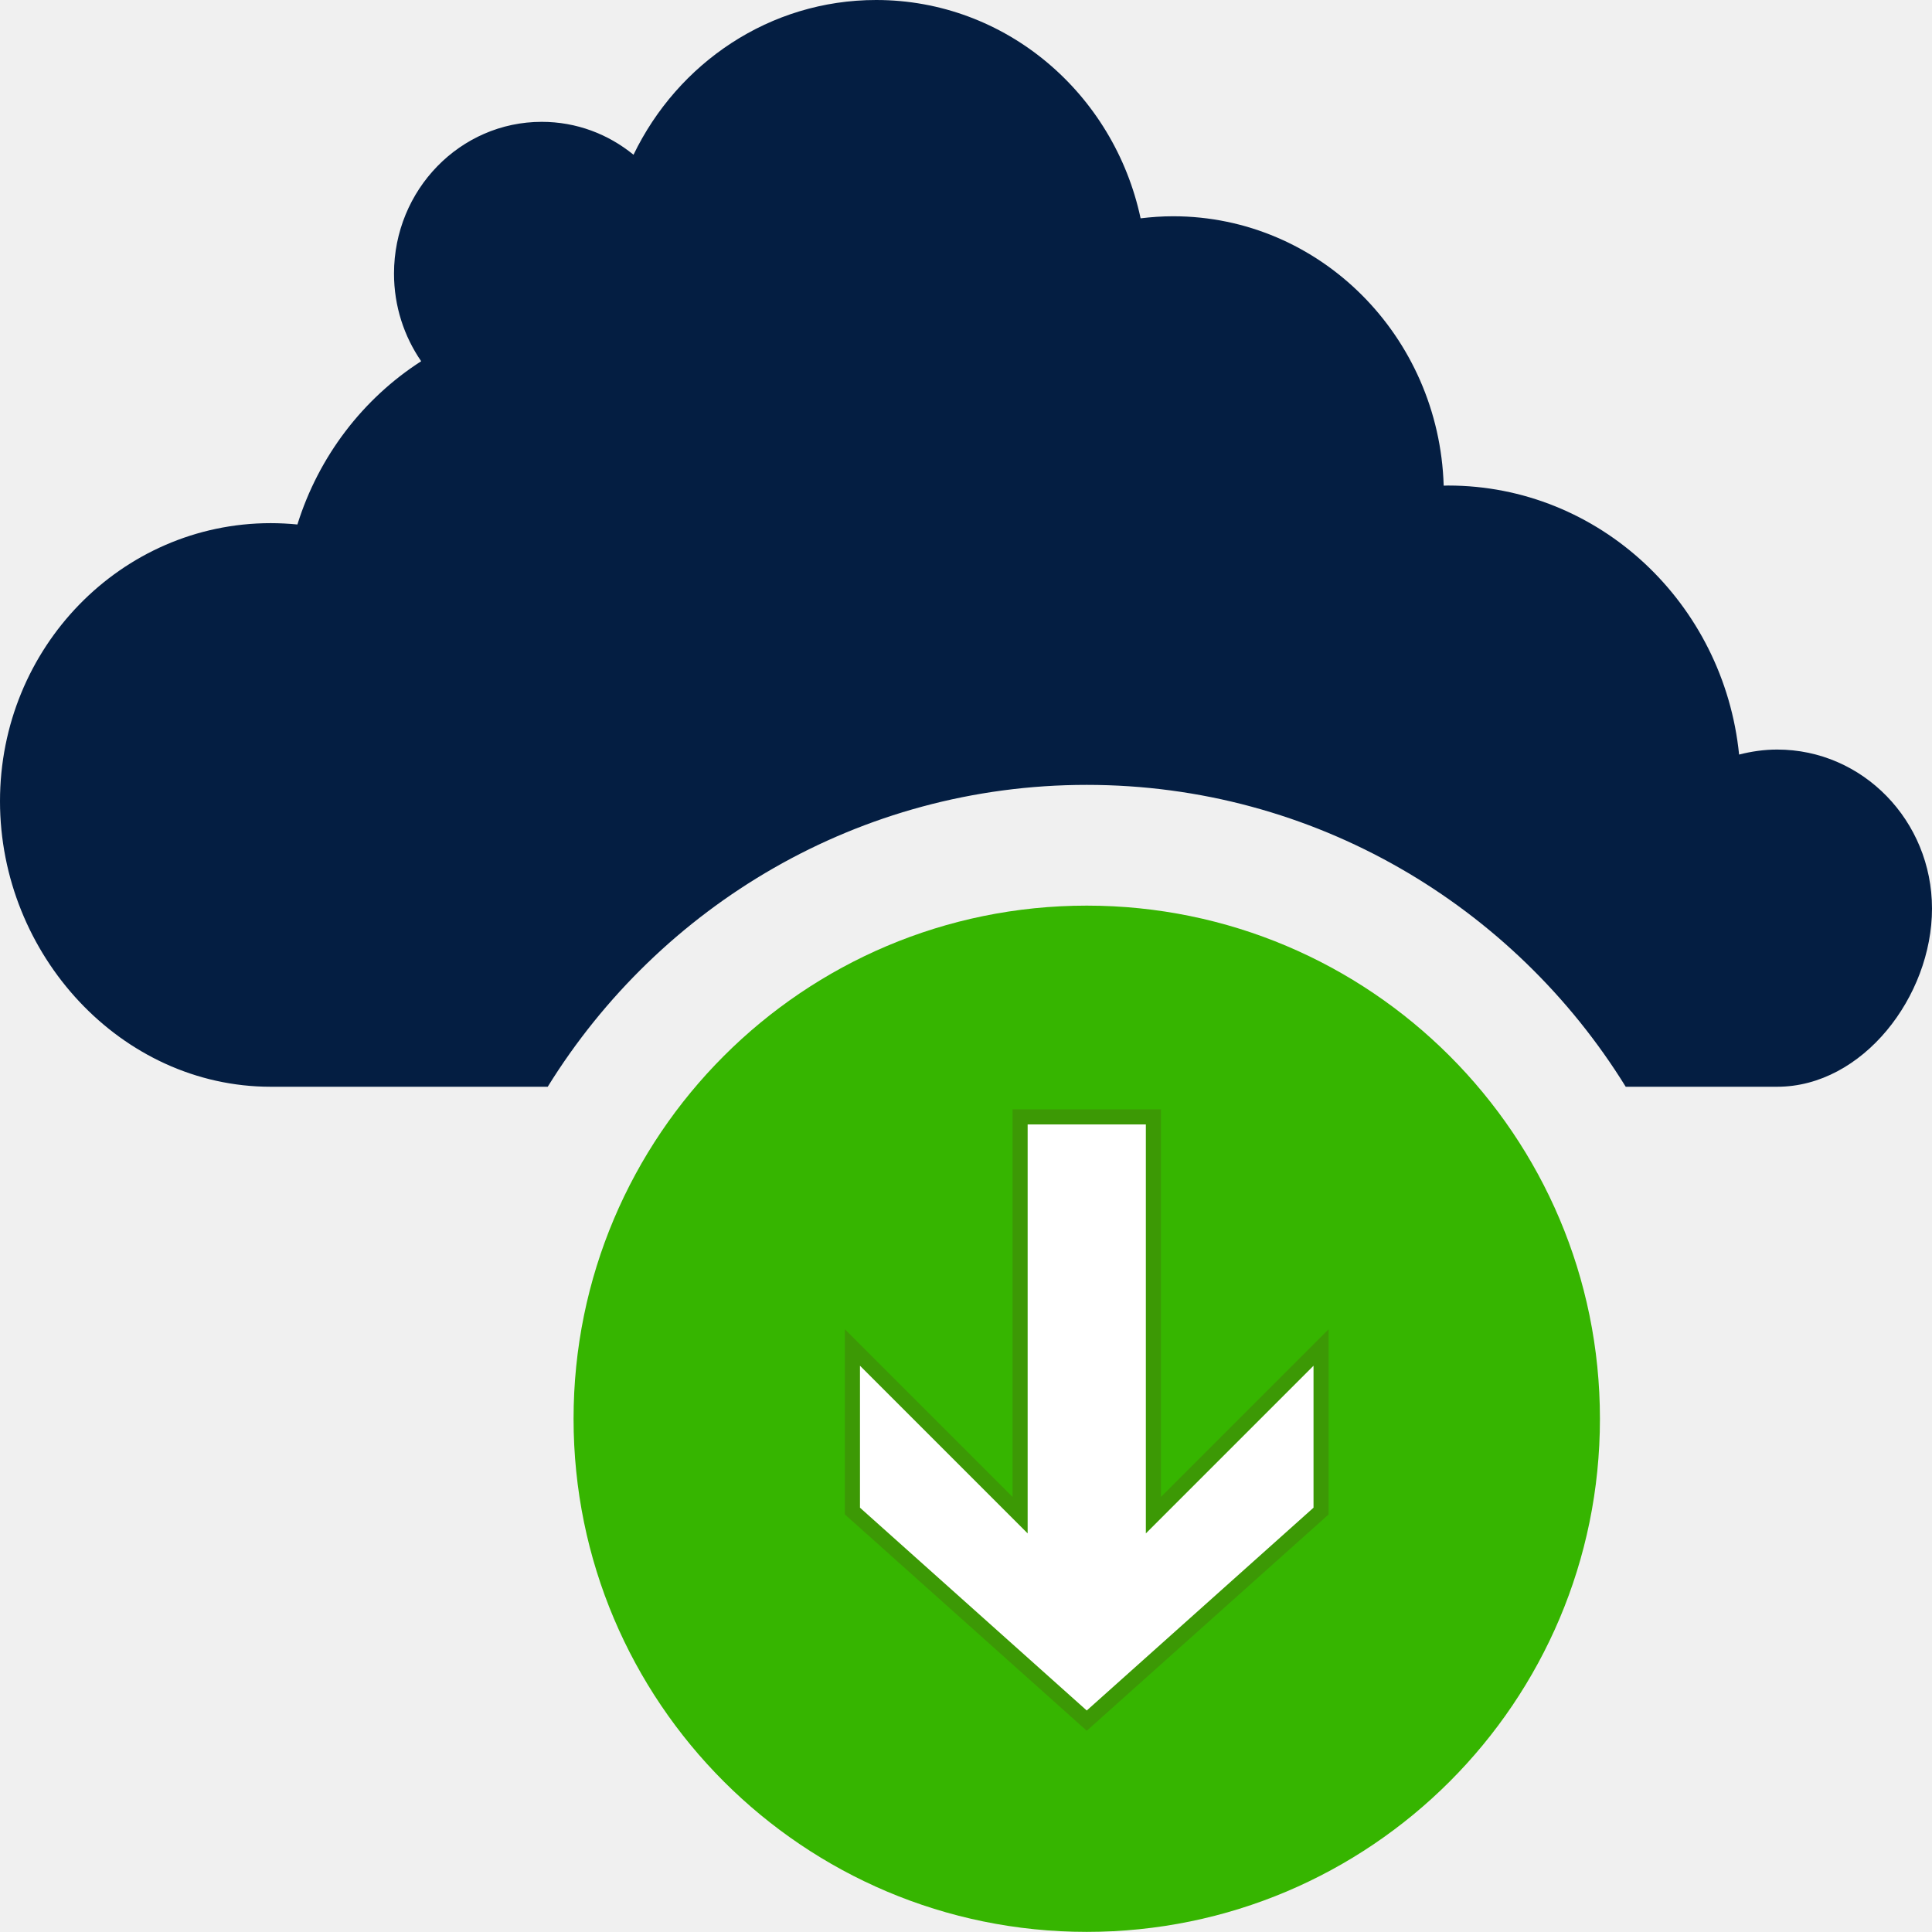
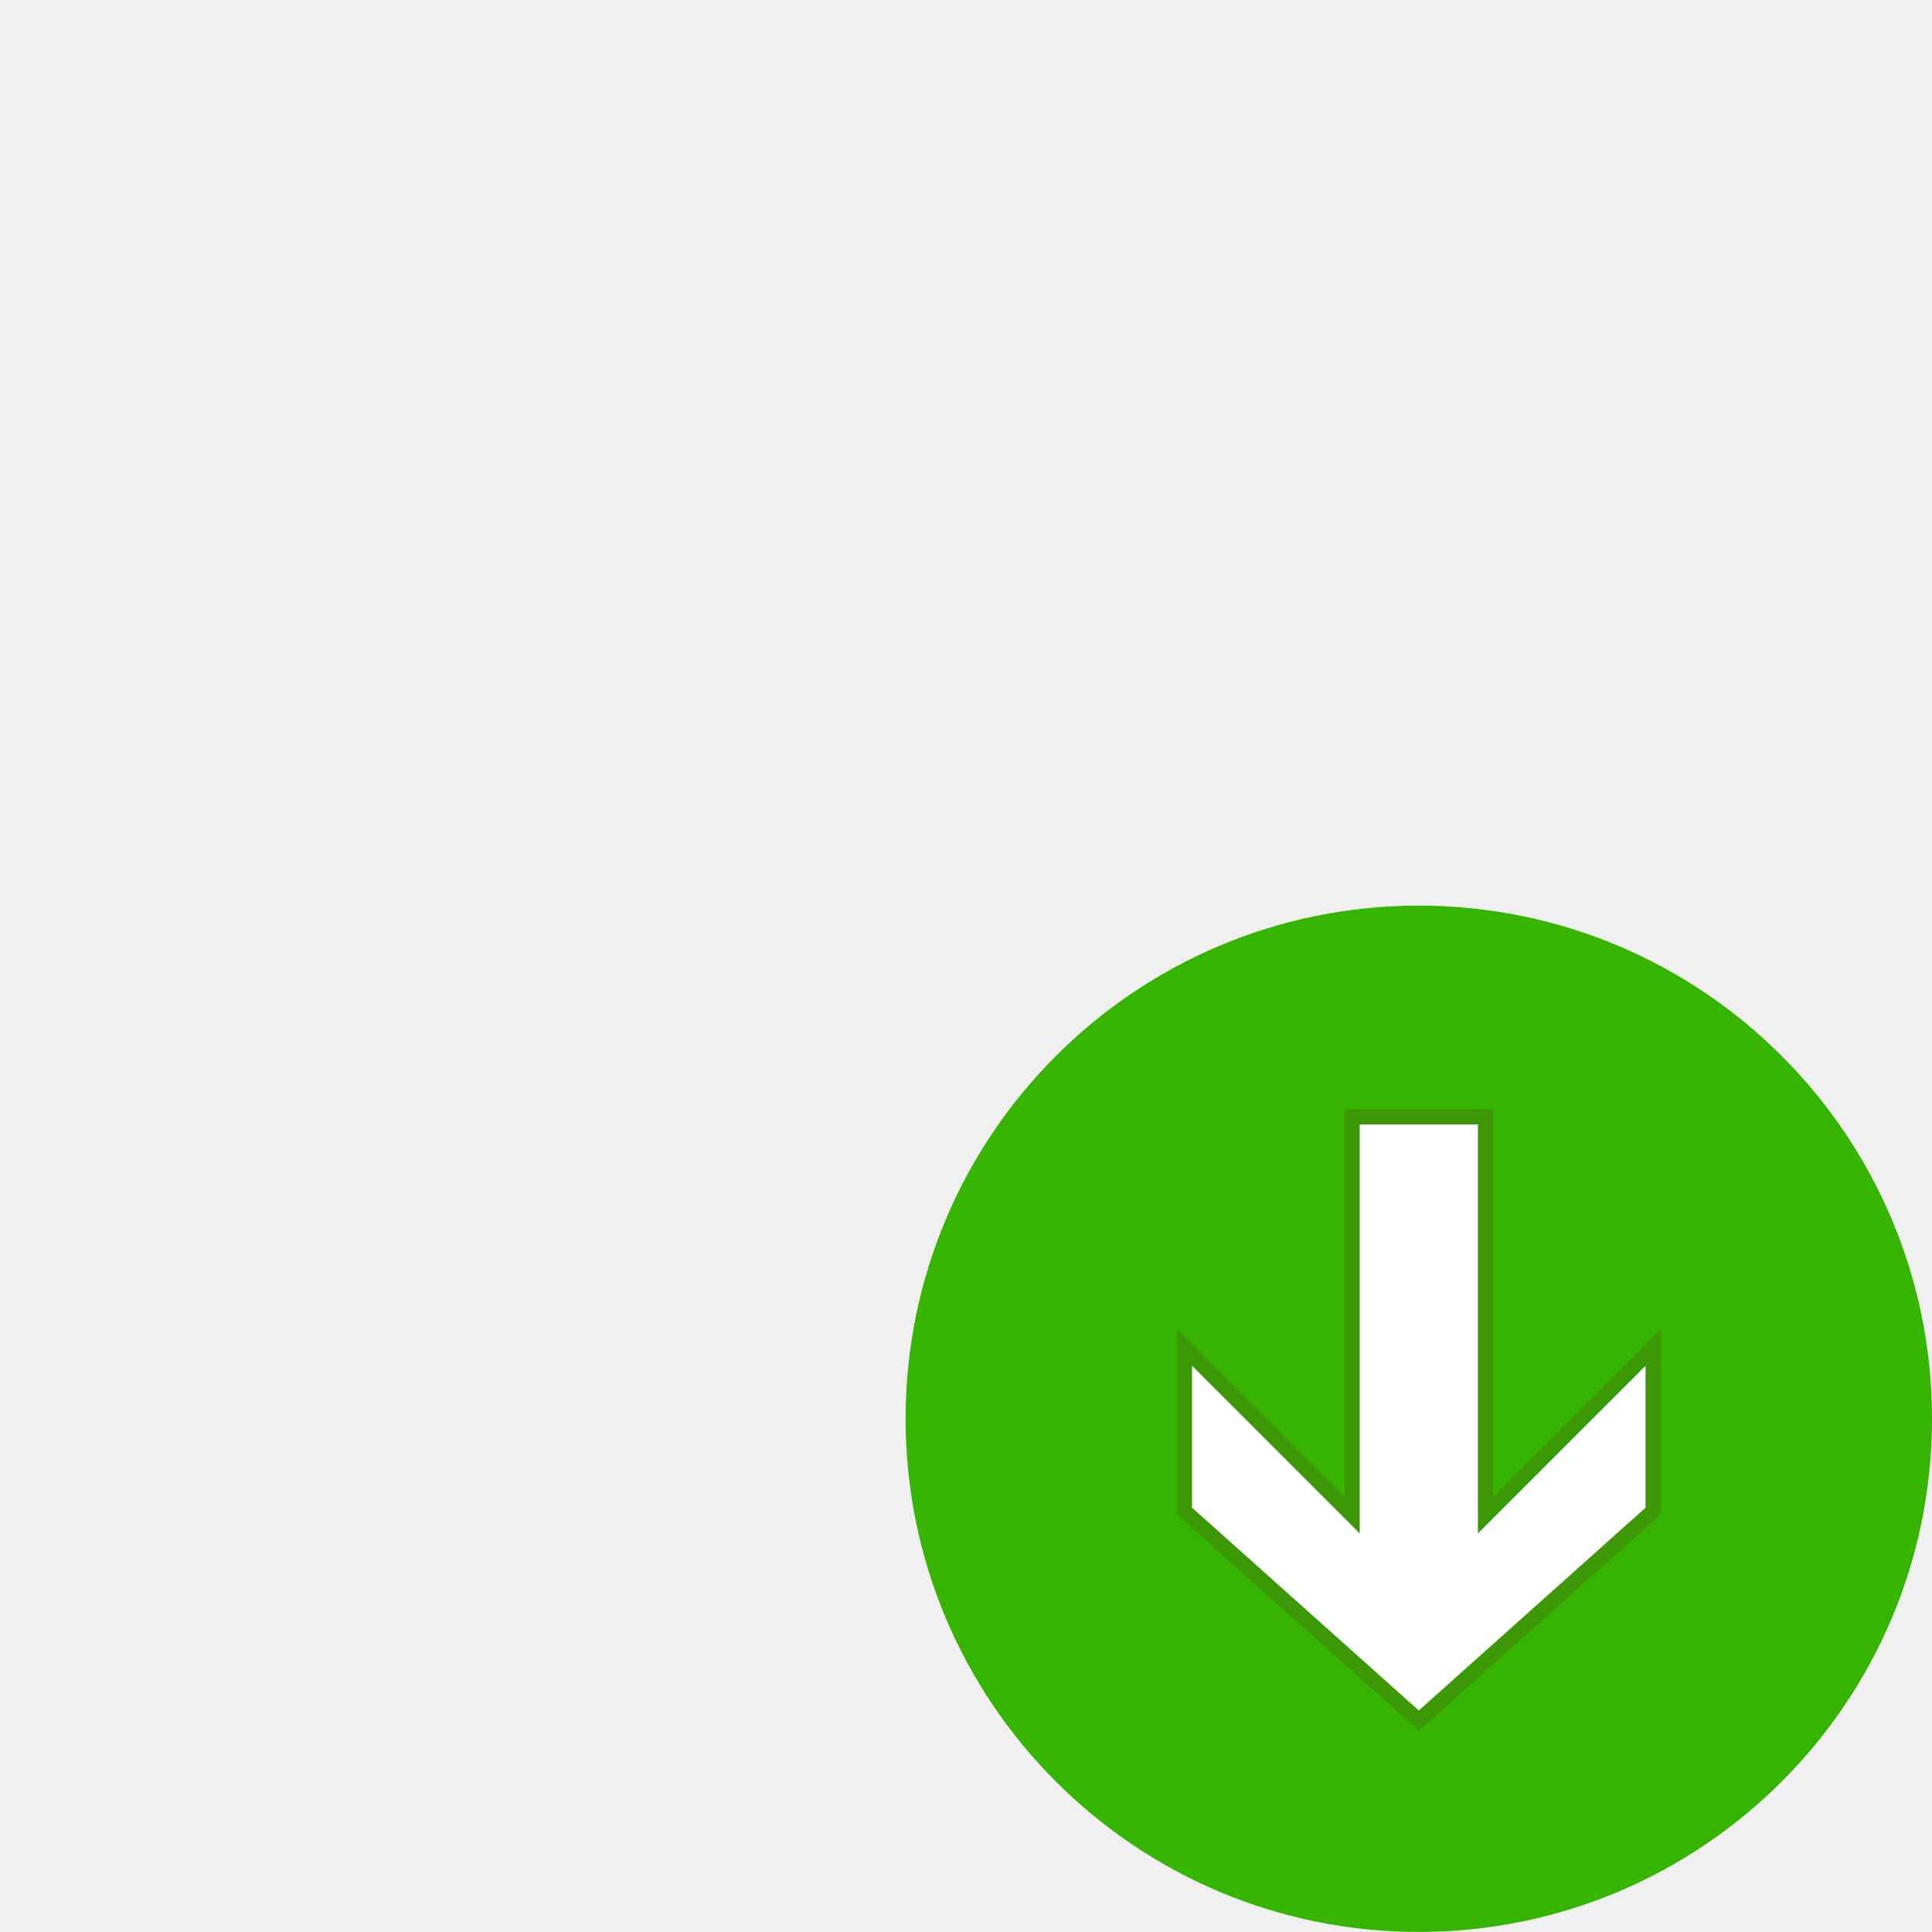
<svg xmlns="http://www.w3.org/2000/svg" width="512" height="512" viewBox="0 0 32 32" fill="none">
  <g clip-path="url(#clip0)">
-     <path fill-rule="evenodd" clip-rule="evenodd" d="M28.805 12.498C28.552 9.994 26.491 8.042 23.985 8.042C23.959 8.042 23.936 8.044 23.912 8.044C23.837 5.567 21.86 3.582 19.43 3.582C19.247 3.582 19.069 3.595 18.892 3.616C18.451 1.548 16.659 0 14.512 0C12.749 0 11.226 1.044 10.493 2.563C10.075 2.222 9.549 2.018 8.973 2.018C7.622 2.018 6.526 3.144 6.526 4.532C6.526 5.073 6.694 5.573 6.976 5.983C6.014 6.601 5.279 7.556 4.926 8.687C4.78 8.673 4.633 8.665 4.484 8.665C2.007 8.665 -0 10.727 -0 13.27C-0 15.814 2.007 18 4.484 18H9.072C10.925 15.006 14.227 13 18 13C21.771 13 25.076 15.006 26.927 18H29.436C30.852 18 32 16.503 32 15.049C32 13.594 30.852 12.415 29.436 12.415C29.218 12.415 29.008 12.446 28.805 12.498Z" fill="#041E42" />
-     <path fill-rule="evenodd" clip-rule="evenodd" d="M26.5 23.5C26.5 28.193 22.694 31.998 18 31.998C13.306 31.998 9.5 28.193 9.5 23.5C9.5 18.805 13.306 15 18 15C22.694 15 26.5 18.805 26.5 23.5Z" fill="#36B500" />
-     <path fill-rule="evenodd" clip-rule="evenodd" d="M16.896 18.499V25.096L14.119 22.319V25.028L18 28.499L21.881 25.028V22.319L19.104 25.096V18.499H16.896Z" fill="white" stroke="#3C9905" stroke-width="0.25" />
+     <path fill-rule="evenodd" clip-rule="evenodd" d="M 32 23.5 C 32 28.193 28.194 31.999 23.5 31.999 C 18.806 31.999 15 28.193 15 23.5 C 15 18.805 18.806 15 23.5 15 C 28.194 15 32 18.805 32 23.5 Z" fill="#36B500" />
+     <path fill-rule="evenodd" clip-rule="evenodd" d="M 22.396 18.499 L 22.396 25.096 L 19.619 22.319 L 19.619 25.028 L 23.5 28.499 L 27.381 25.028 L 27.381 22.319 L 24.604 25.096 L 24.604 18.499 L 22.396 18.499 Z" fill="white" stroke="#3C9905" stroke-width="0.25" />
  </g>
  <defs>
    <clipPath id="clip0">
      <rect width="32" height="32" fill="white" />
    </clipPath>
  </defs>
</svg>
